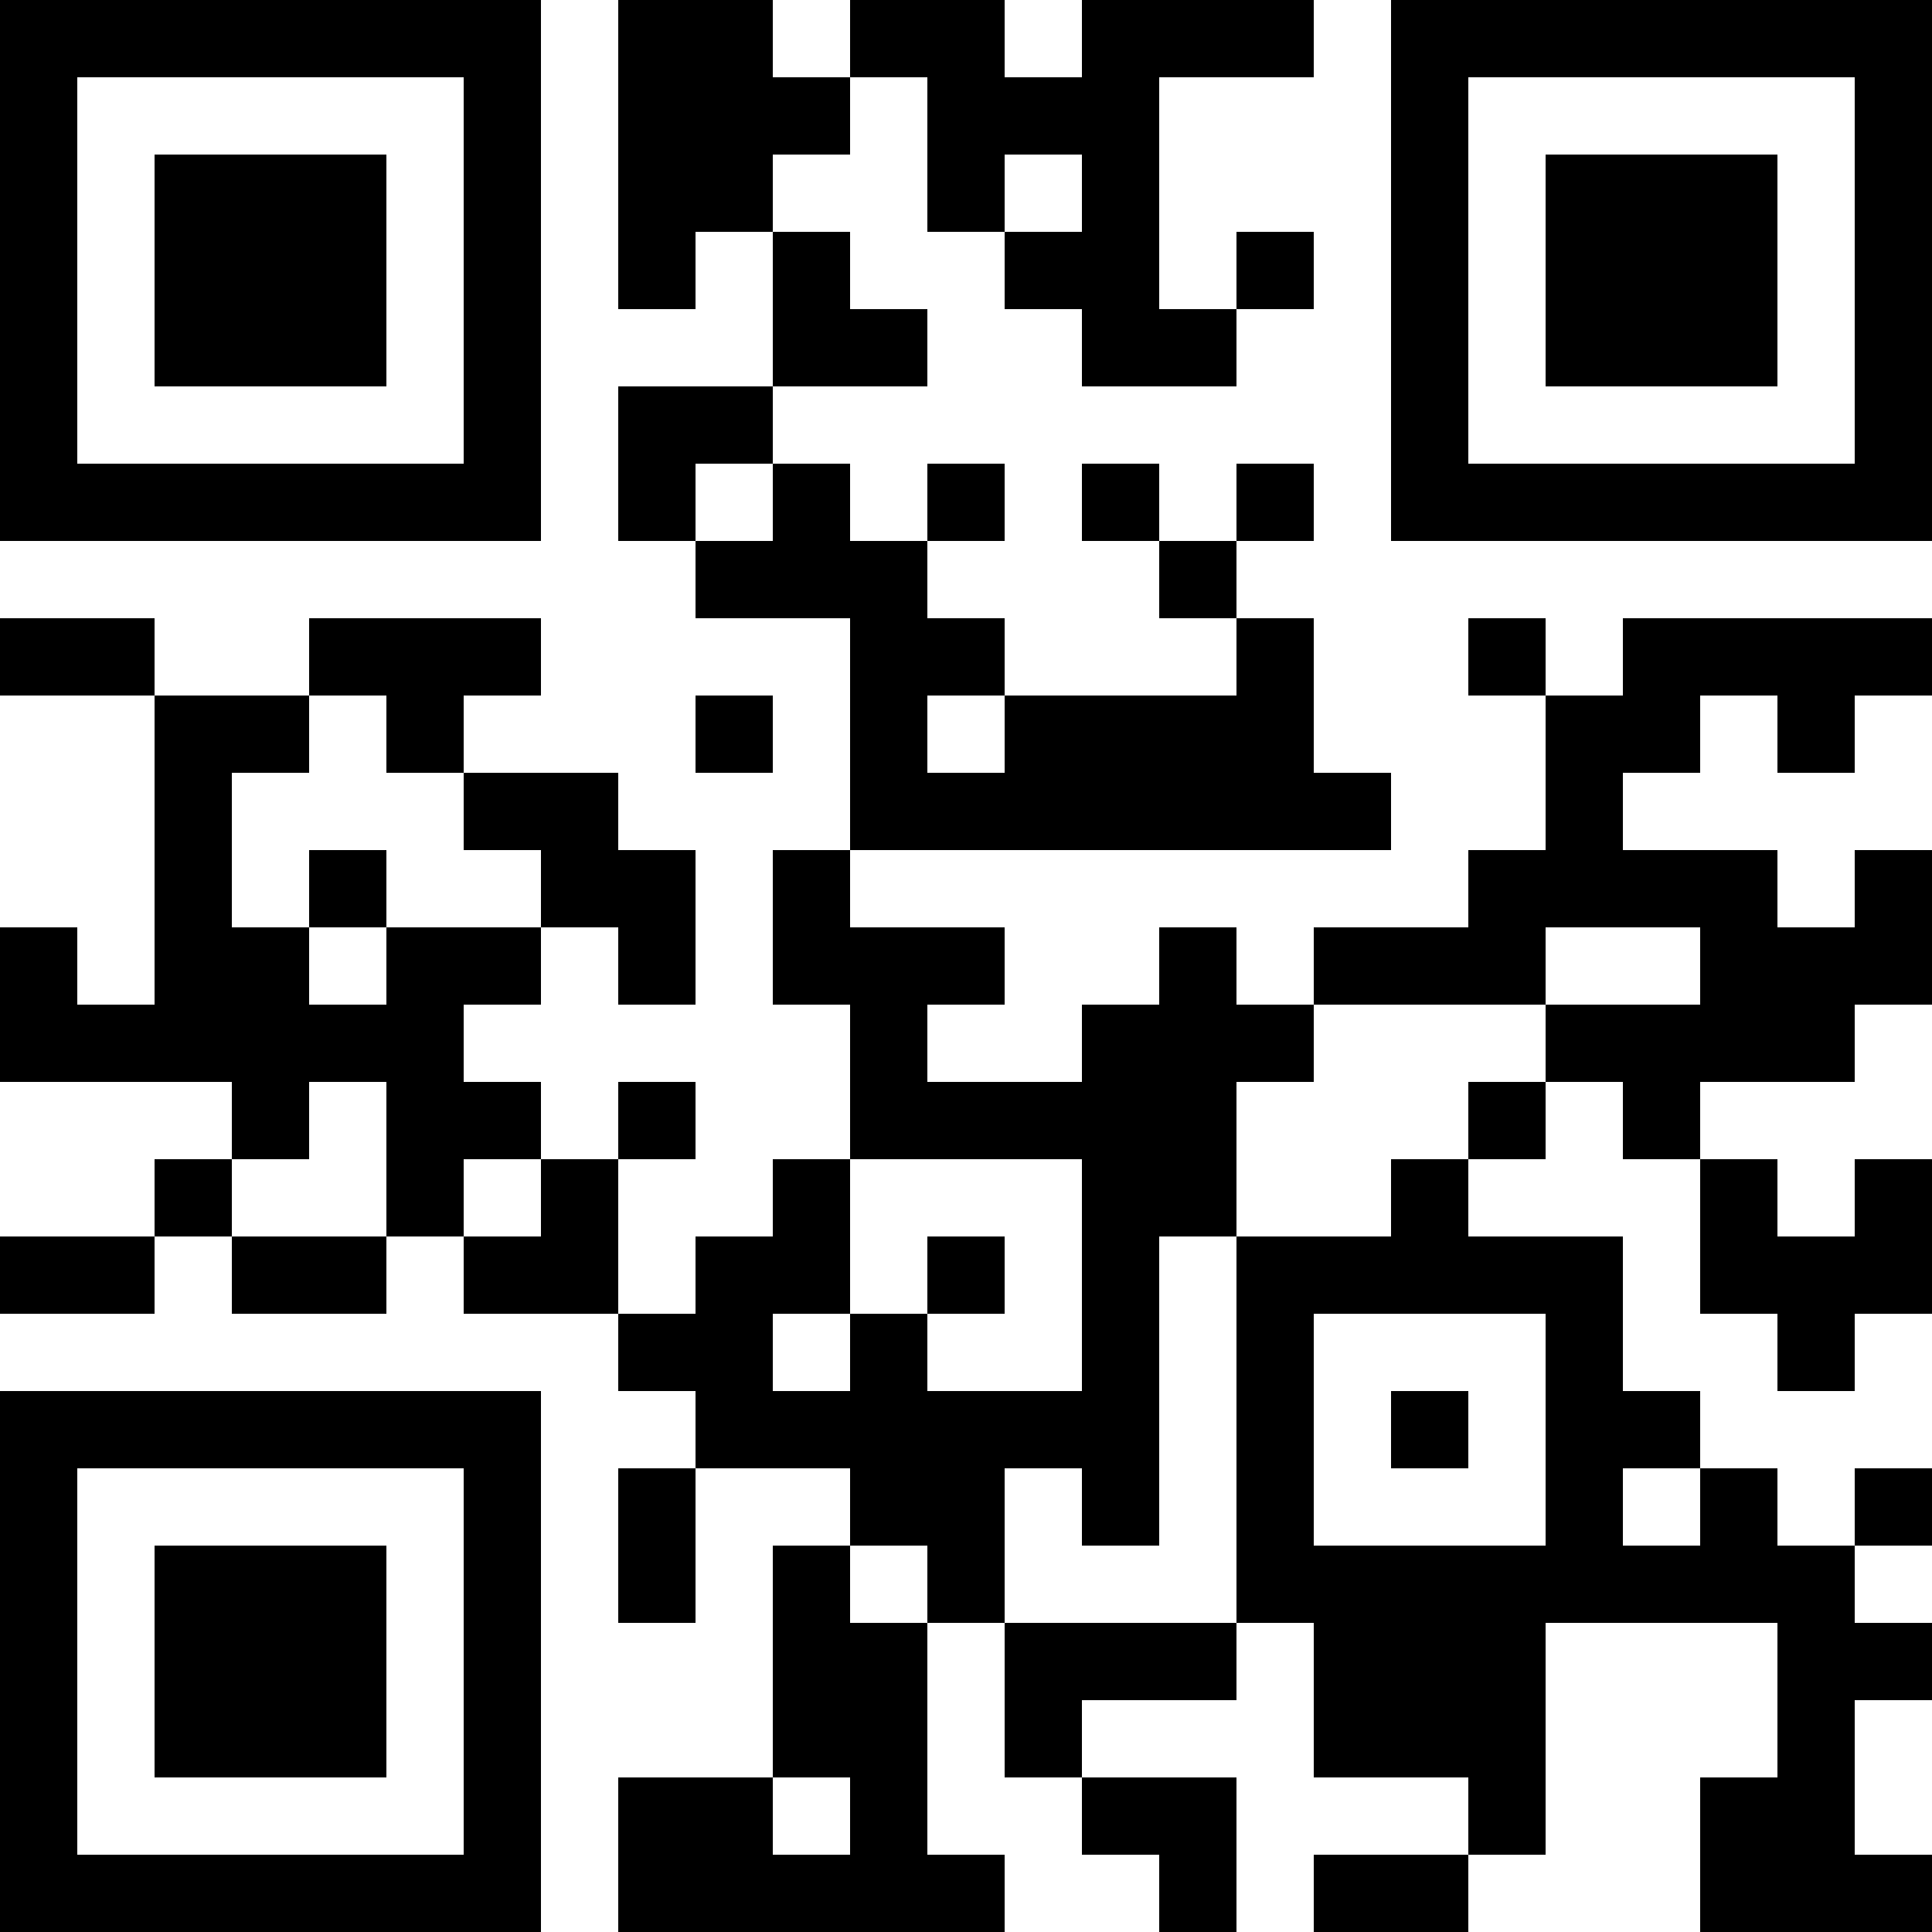
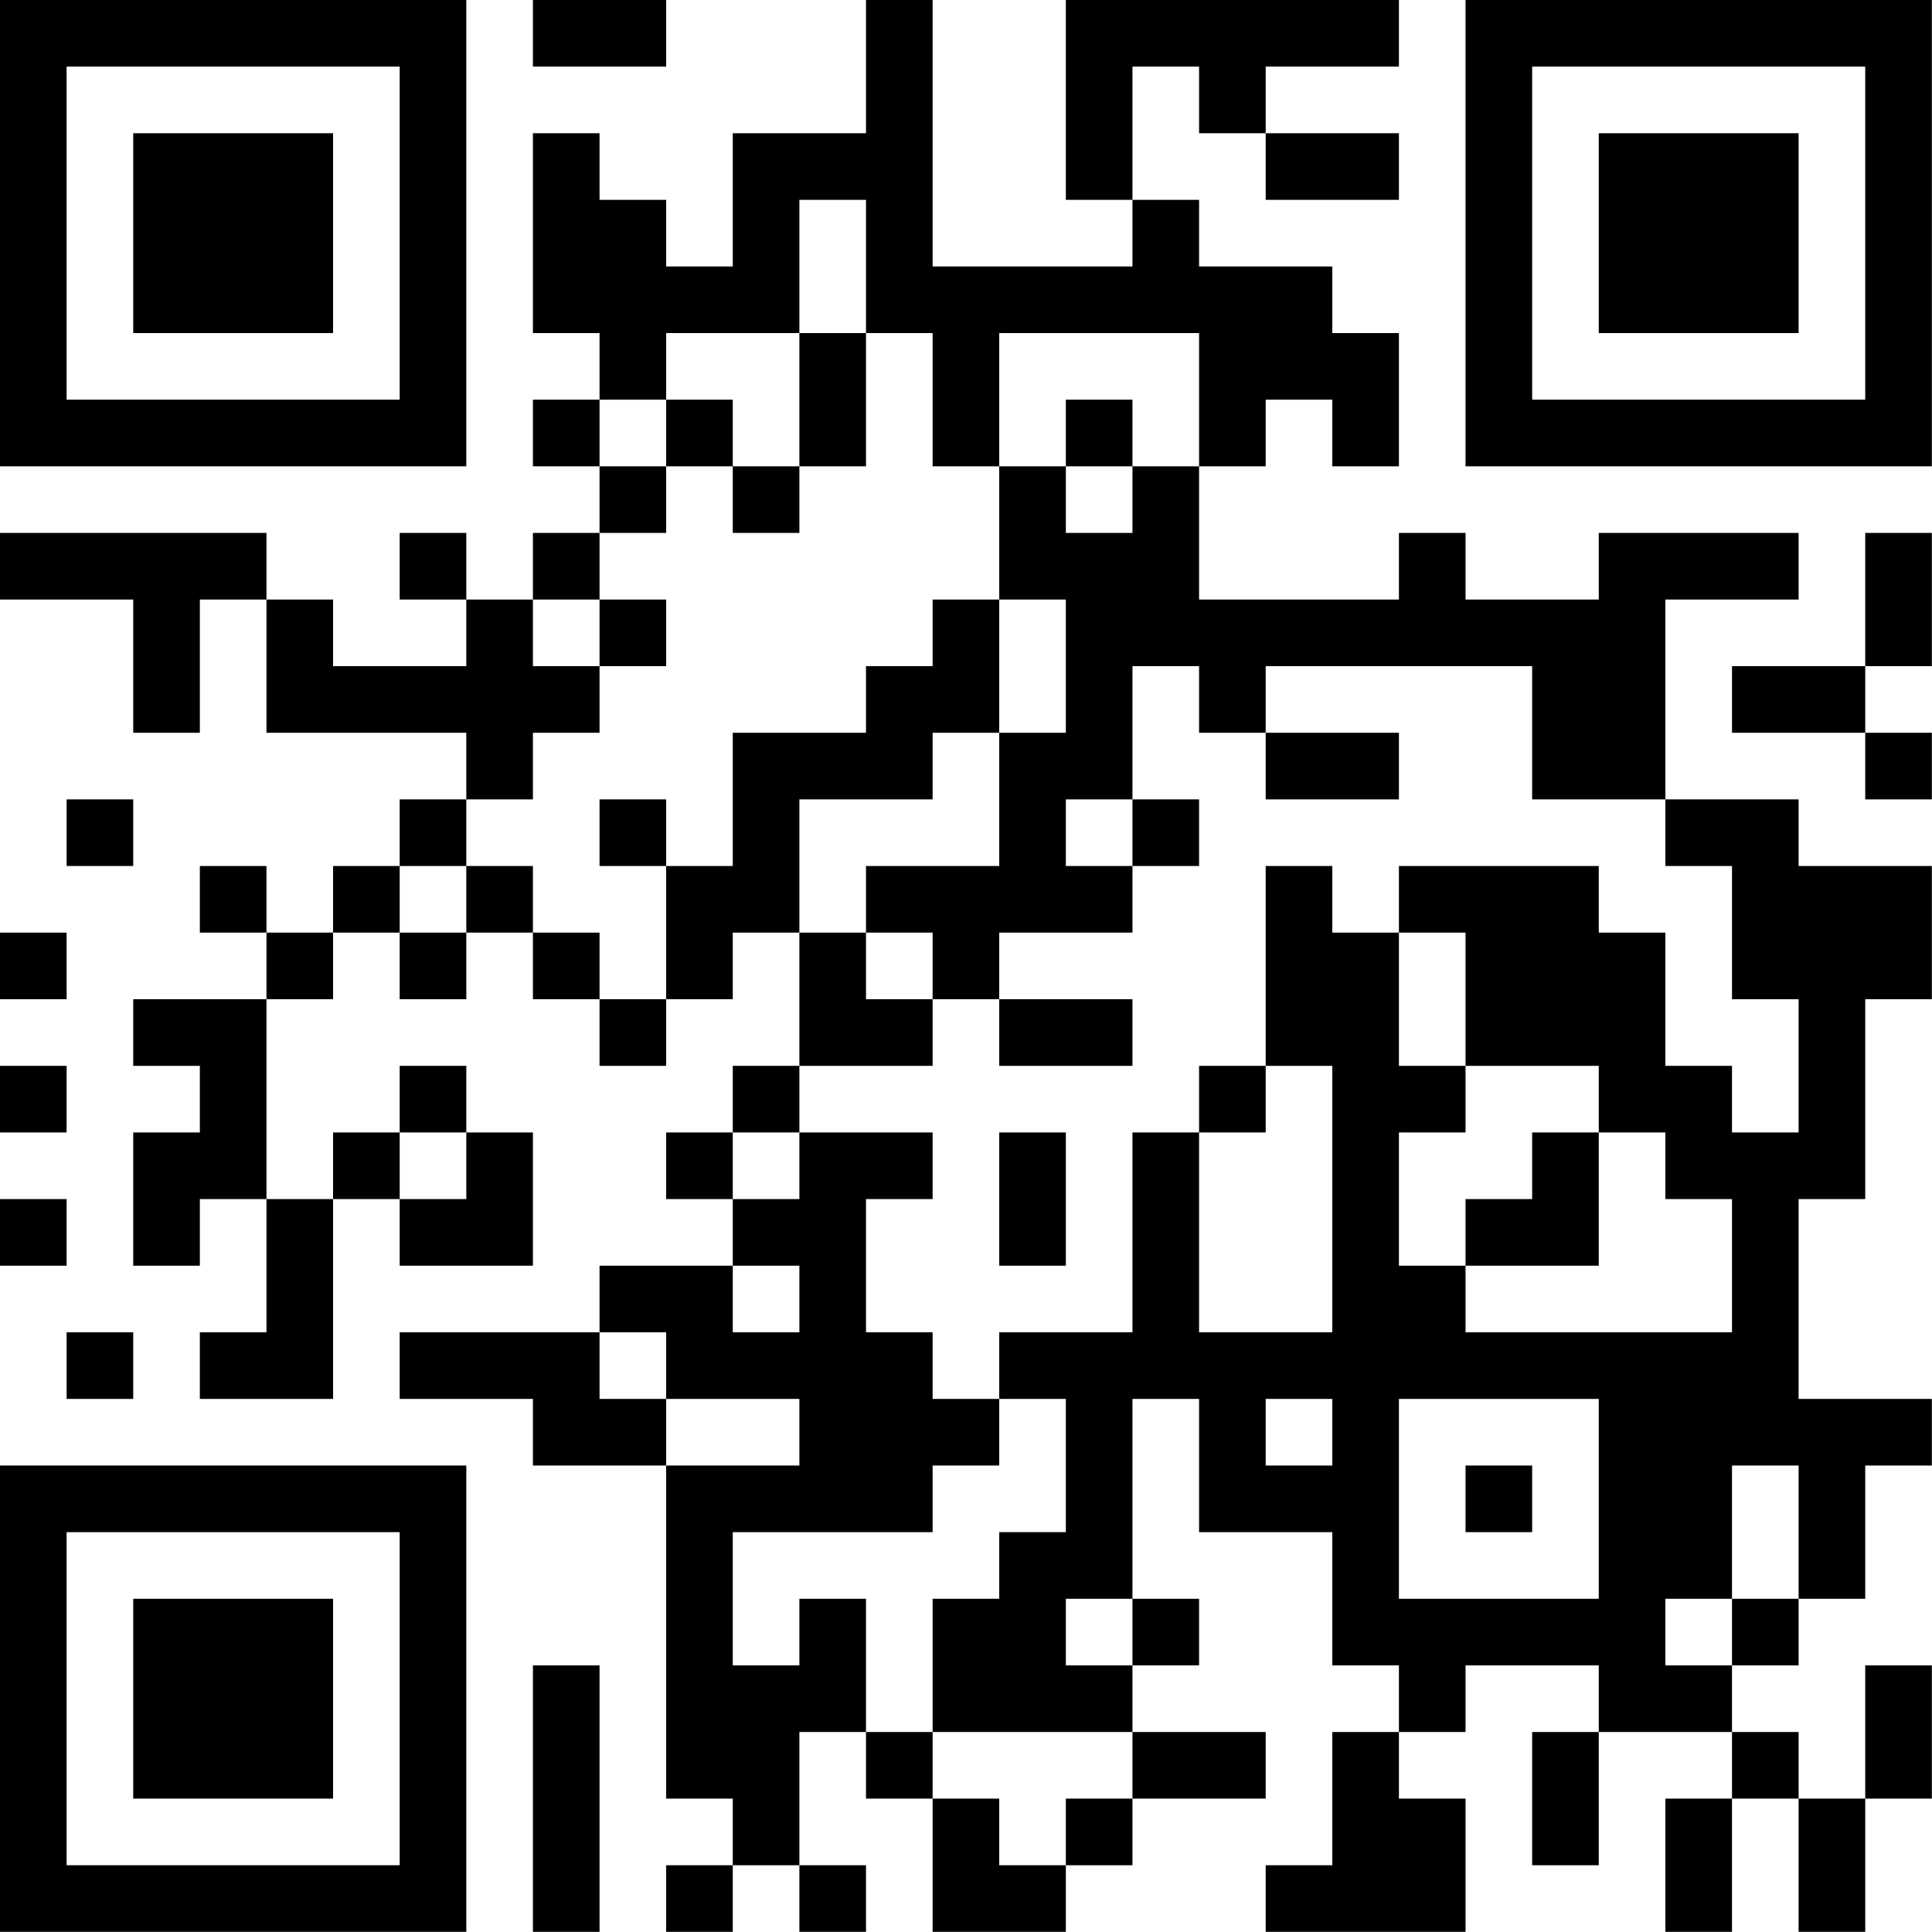
<svg xmlns="http://www.w3.org/2000/svg" version="1.1" width="100" height="100" viewBox="0 0 100 100">
  <rect x="0" y="0" width="100" height="100" fill="#ffffff" />
-   <g transform="scale(4)">
+   <g transform="scale(3.448)">
    <g transform="translate(0,0)">
-       <path fill-rule="evenodd" d="M8 0L8 4L9 4L9 3L10 3L10 5L8 5L8 7L9 7L9 8L11 8L11 11L10 11L10 13L11 13L11 15L10 15L10 16L9 16L9 17L8 17L8 15L9 15L9 14L8 14L8 15L7 15L7 14L6 14L6 13L7 13L7 12L8 12L8 13L9 13L9 11L8 11L8 10L6 10L6 9L7 9L7 8L4 8L4 9L2 9L2 8L0 8L0 9L2 9L2 13L1 13L1 12L0 12L0 14L3 14L3 15L2 15L2 16L0 16L0 17L2 17L2 16L3 16L3 17L5 17L5 16L6 16L6 17L8 17L8 18L9 18L9 19L8 19L8 21L9 21L9 19L11 19L11 20L10 20L10 23L8 23L8 25L13 25L13 24L12 24L12 21L13 21L13 23L14 23L14 24L15 24L15 25L16 25L16 23L14 23L14 22L16 22L16 21L17 21L17 23L19 23L19 24L17 24L17 25L19 25L19 24L20 24L20 21L23 21L23 23L22 23L22 25L25 25L25 24L24 24L24 22L25 22L25 21L24 21L24 20L25 20L25 19L24 19L24 20L23 20L23 19L22 19L22 18L21 18L21 16L19 16L19 15L20 15L20 14L21 14L21 15L22 15L22 17L23 17L23 18L24 18L24 17L25 17L25 15L24 15L24 16L23 16L23 15L22 15L22 14L24 14L24 13L25 13L25 11L24 11L24 12L23 12L23 11L21 11L21 10L22 10L22 9L23 9L23 10L24 10L24 9L25 9L25 8L21 8L21 9L20 9L20 8L19 8L19 9L20 9L20 11L19 11L19 12L17 12L17 13L16 13L16 12L15 12L15 13L14 13L14 14L12 14L12 13L13 13L13 12L11 12L11 11L18 11L18 10L17 10L17 8L16 8L16 7L17 7L17 6L16 6L16 7L15 7L15 6L14 6L14 7L15 7L15 8L16 8L16 9L13 9L13 8L12 8L12 7L13 7L13 6L12 6L12 7L11 7L11 6L10 6L10 5L12 5L12 4L11 4L11 3L10 3L10 2L11 2L11 1L12 1L12 3L13 3L13 4L14 4L14 5L16 5L16 4L17 4L17 3L16 3L16 4L15 4L15 1L17 1L17 0L14 0L14 1L13 1L13 0L11 0L11 1L10 1L10 0ZM13 2L13 3L14 3L14 2ZM9 6L9 7L10 7L10 6ZM4 9L4 10L3 10L3 12L4 12L4 13L5 13L5 12L7 12L7 11L6 11L6 10L5 10L5 9ZM9 9L9 10L10 10L10 9ZM12 9L12 10L13 10L13 9ZM4 11L4 12L5 12L5 11ZM20 12L20 13L17 13L17 14L16 14L16 16L15 16L15 20L14 20L14 19L13 19L13 21L16 21L16 16L18 16L18 15L19 15L19 14L20 14L20 13L22 13L22 12ZM4 14L4 15L3 15L3 16L5 16L5 14ZM6 15L6 16L7 16L7 15ZM11 15L11 17L10 17L10 18L11 18L11 17L12 17L12 18L14 18L14 15ZM12 16L12 17L13 17L13 16ZM17 17L17 20L20 20L20 17ZM18 18L18 19L19 19L19 18ZM21 19L21 20L22 20L22 19ZM11 20L11 21L12 21L12 20ZM10 23L10 24L11 24L11 23ZM0 0L0 7L7 7L7 0ZM1 1L1 6L6 6L6 1ZM2 2L2 5L5 5L5 2ZM18 0L18 7L25 7L25 0ZM19 1L19 6L24 6L24 1ZM20 2L20 5L23 5L23 2ZM0 18L0 25L7 25L7 18ZM1 19L1 24L6 24L6 19ZM2 20L2 23L5 23L5 20Z" fill="#000000" />
+       <path fill-rule="evenodd" d="M8 0L8 1L10 1L10 0ZM13 0L13 2L11 2L11 4L10 4L10 3L9 3L9 2L8 2L8 5L9 5L9 6L8 6L8 7L9 7L9 8L8 8L8 9L7 9L7 8L6 8L6 9L7 9L7 10L5 10L5 9L4 9L4 8L0 8L0 9L2 9L2 11L3 11L3 9L4 9L4 11L7 11L7 12L6 12L6 13L5 13L5 14L4 14L4 13L3 13L3 14L4 14L4 15L2 15L2 16L3 16L3 17L2 17L2 19L3 19L3 18L4 18L4 20L3 20L3 21L5 21L5 18L6 18L6 19L8 19L8 17L7 17L7 16L6 16L6 17L5 17L5 18L4 18L4 15L5 15L5 14L6 14L6 15L7 15L7 14L8 14L8 15L9 15L9 16L10 16L10 15L11 15L11 14L12 14L12 16L11 16L11 17L10 17L10 18L11 18L11 19L9 19L9 20L6 20L6 21L8 21L8 22L10 22L10 27L11 27L11 28L10 28L10 29L11 29L11 28L12 28L12 29L13 29L13 28L12 28L12 26L13 26L13 27L14 27L14 29L16 29L16 28L17 28L17 27L19 27L19 26L17 26L17 25L18 25L18 24L17 24L17 21L18 21L18 23L20 23L20 25L21 25L21 26L20 26L20 28L19 28L19 29L22 29L22 27L21 27L21 26L22 26L22 25L24 25L24 26L23 26L23 28L24 28L24 26L26 26L26 27L25 27L25 29L26 29L26 27L27 27L27 29L28 29L28 27L29 27L29 25L28 25L28 27L27 27L27 26L26 26L26 25L27 25L27 24L28 24L28 22L29 22L29 21L27 21L27 18L28 18L28 15L29 15L29 13L27 13L27 12L25 12L25 9L27 9L27 8L24 8L24 9L22 9L22 8L21 8L21 9L18 9L18 7L19 7L19 6L20 6L20 7L21 7L21 5L20 5L20 4L18 4L18 3L17 3L17 1L18 1L18 2L19 2L19 3L21 3L21 2L19 2L19 1L21 1L21 0L16 0L16 3L17 3L17 4L14 4L14 0ZM12 3L12 5L10 5L10 6L9 6L9 7L10 7L10 8L9 8L9 9L8 9L8 10L9 10L9 11L8 11L8 12L7 12L7 13L6 13L6 14L7 14L7 13L8 13L8 14L9 14L9 15L10 15L10 13L11 13L11 11L13 11L13 10L14 10L14 9L15 9L15 11L14 11L14 12L12 12L12 14L13 14L13 15L14 15L14 16L12 16L12 17L11 17L11 18L12 18L12 17L14 17L14 18L13 18L13 20L14 20L14 21L15 21L15 22L14 22L14 23L11 23L11 25L12 25L12 24L13 24L13 26L14 26L14 27L15 27L15 28L16 28L16 27L17 27L17 26L14 26L14 24L15 24L15 23L16 23L16 21L15 21L15 20L17 20L17 17L18 17L18 20L20 20L20 16L19 16L19 13L20 13L20 14L21 14L21 16L22 16L22 17L21 17L21 19L22 19L22 20L26 20L26 18L25 18L25 17L24 17L24 16L22 16L22 14L21 14L21 13L24 13L24 14L25 14L25 16L26 16L26 17L27 17L27 15L26 15L26 13L25 13L25 12L23 12L23 10L19 10L19 11L18 11L18 10L17 10L17 12L16 12L16 13L17 13L17 14L15 14L15 15L14 15L14 14L13 14L13 13L15 13L15 11L16 11L16 9L15 9L15 7L16 7L16 8L17 8L17 7L18 7L18 5L15 5L15 7L14 7L14 5L13 5L13 3ZM12 5L12 7L11 7L11 6L10 6L10 7L11 7L11 8L12 8L12 7L13 7L13 5ZM16 6L16 7L17 7L17 6ZM28 8L28 10L26 10L26 11L28 11L28 12L29 12L29 11L28 11L28 10L29 10L29 8ZM9 9L9 10L10 10L10 9ZM19 11L19 12L21 12L21 11ZM1 12L1 13L2 13L2 12ZM9 12L9 13L10 13L10 12ZM17 12L17 13L18 13L18 12ZM0 14L0 15L1 15L1 14ZM15 15L15 16L17 16L17 15ZM0 16L0 17L1 17L1 16ZM18 16L18 17L19 17L19 16ZM6 17L6 18L7 18L7 17ZM15 17L15 19L16 19L16 17ZM23 17L23 18L22 18L22 19L24 19L24 17ZM0 18L0 19L1 19L1 18ZM11 19L11 20L12 20L12 19ZM1 20L1 21L2 21L2 20ZM9 20L9 21L10 21L10 22L12 22L12 21L10 21L10 20ZM19 21L19 22L20 22L20 21ZM21 21L21 24L24 24L24 21ZM22 22L22 23L23 23L23 22ZM26 22L26 24L25 24L25 25L26 25L26 24L27 24L27 22ZM16 24L16 25L17 25L17 24ZM8 25L8 29L9 29L9 25ZM0 0L0 7L7 7L7 0ZM1 1L1 6L6 6L6 1ZM2 2L2 5L5 5L5 2ZM22 0L22 7L29 7L29 0ZM23 1L23 6L28 6L28 1ZM24 2L24 5L27 5L27 2ZM0 22L0 29L7 29L7 22ZM1 23L1 28L6 28L6 23ZM2 24L2 27L5 27L5 24Z" fill="#000000" />
    </g>
  </g>
</svg>
